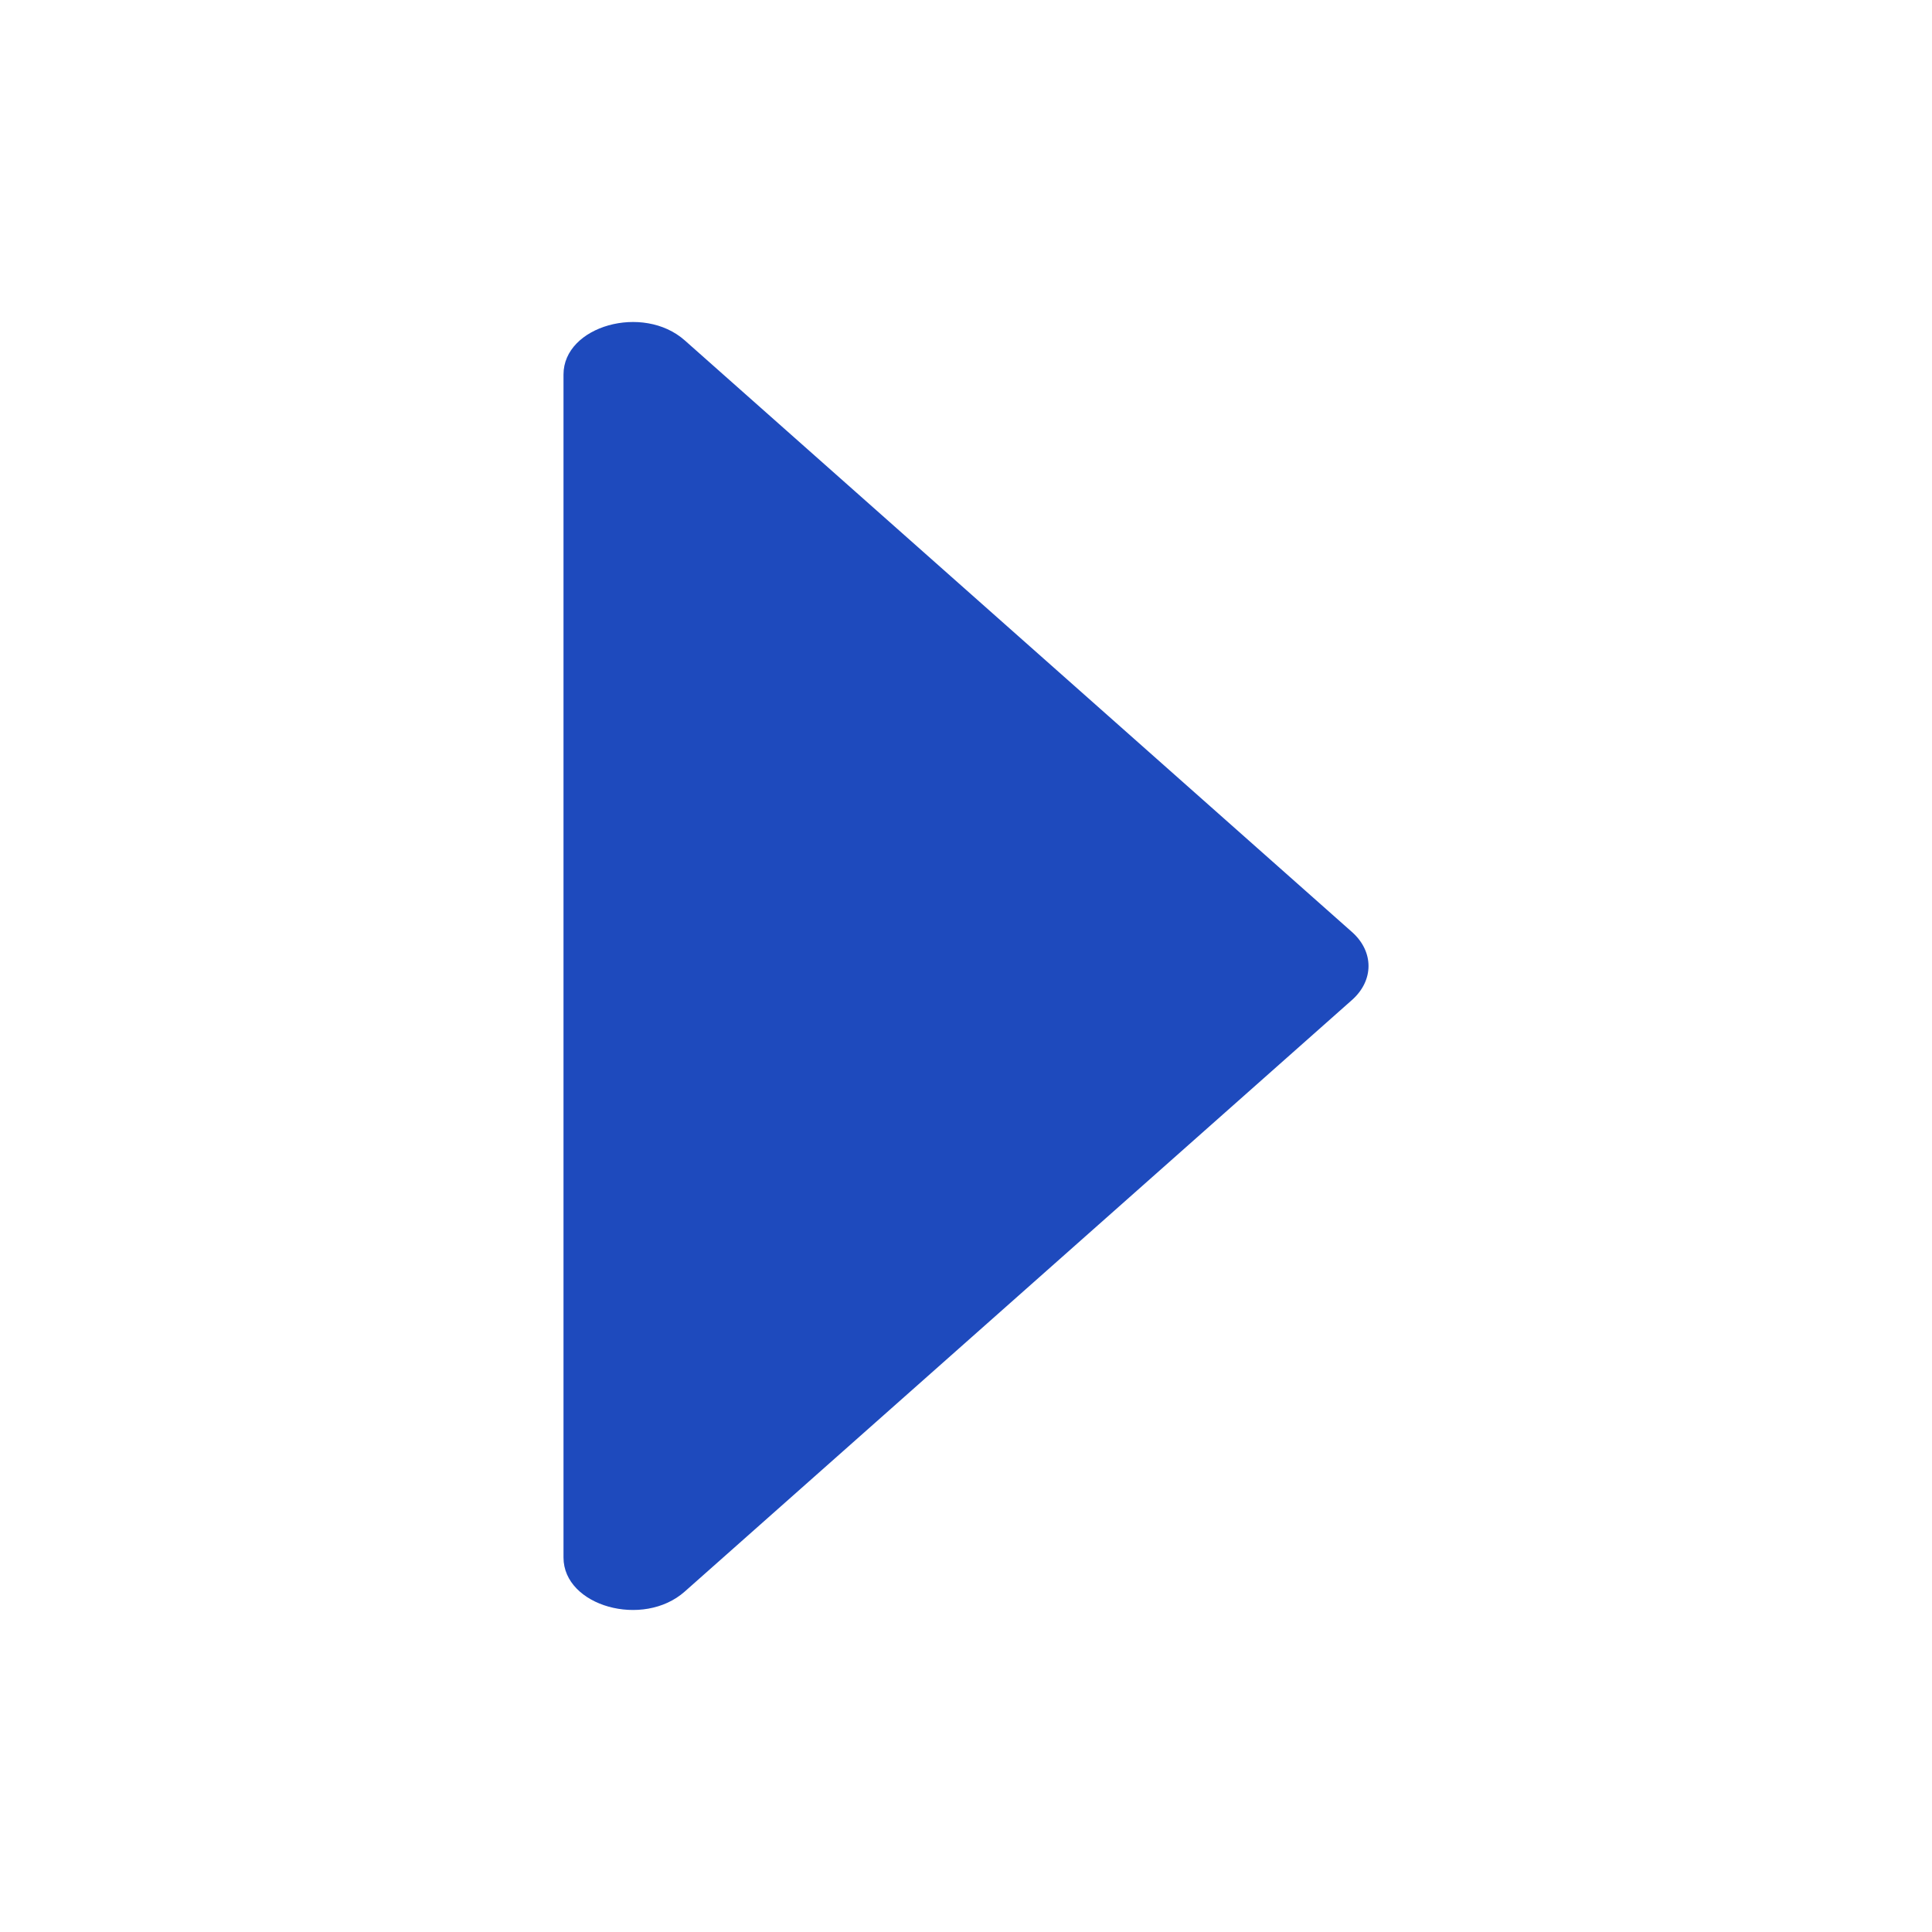
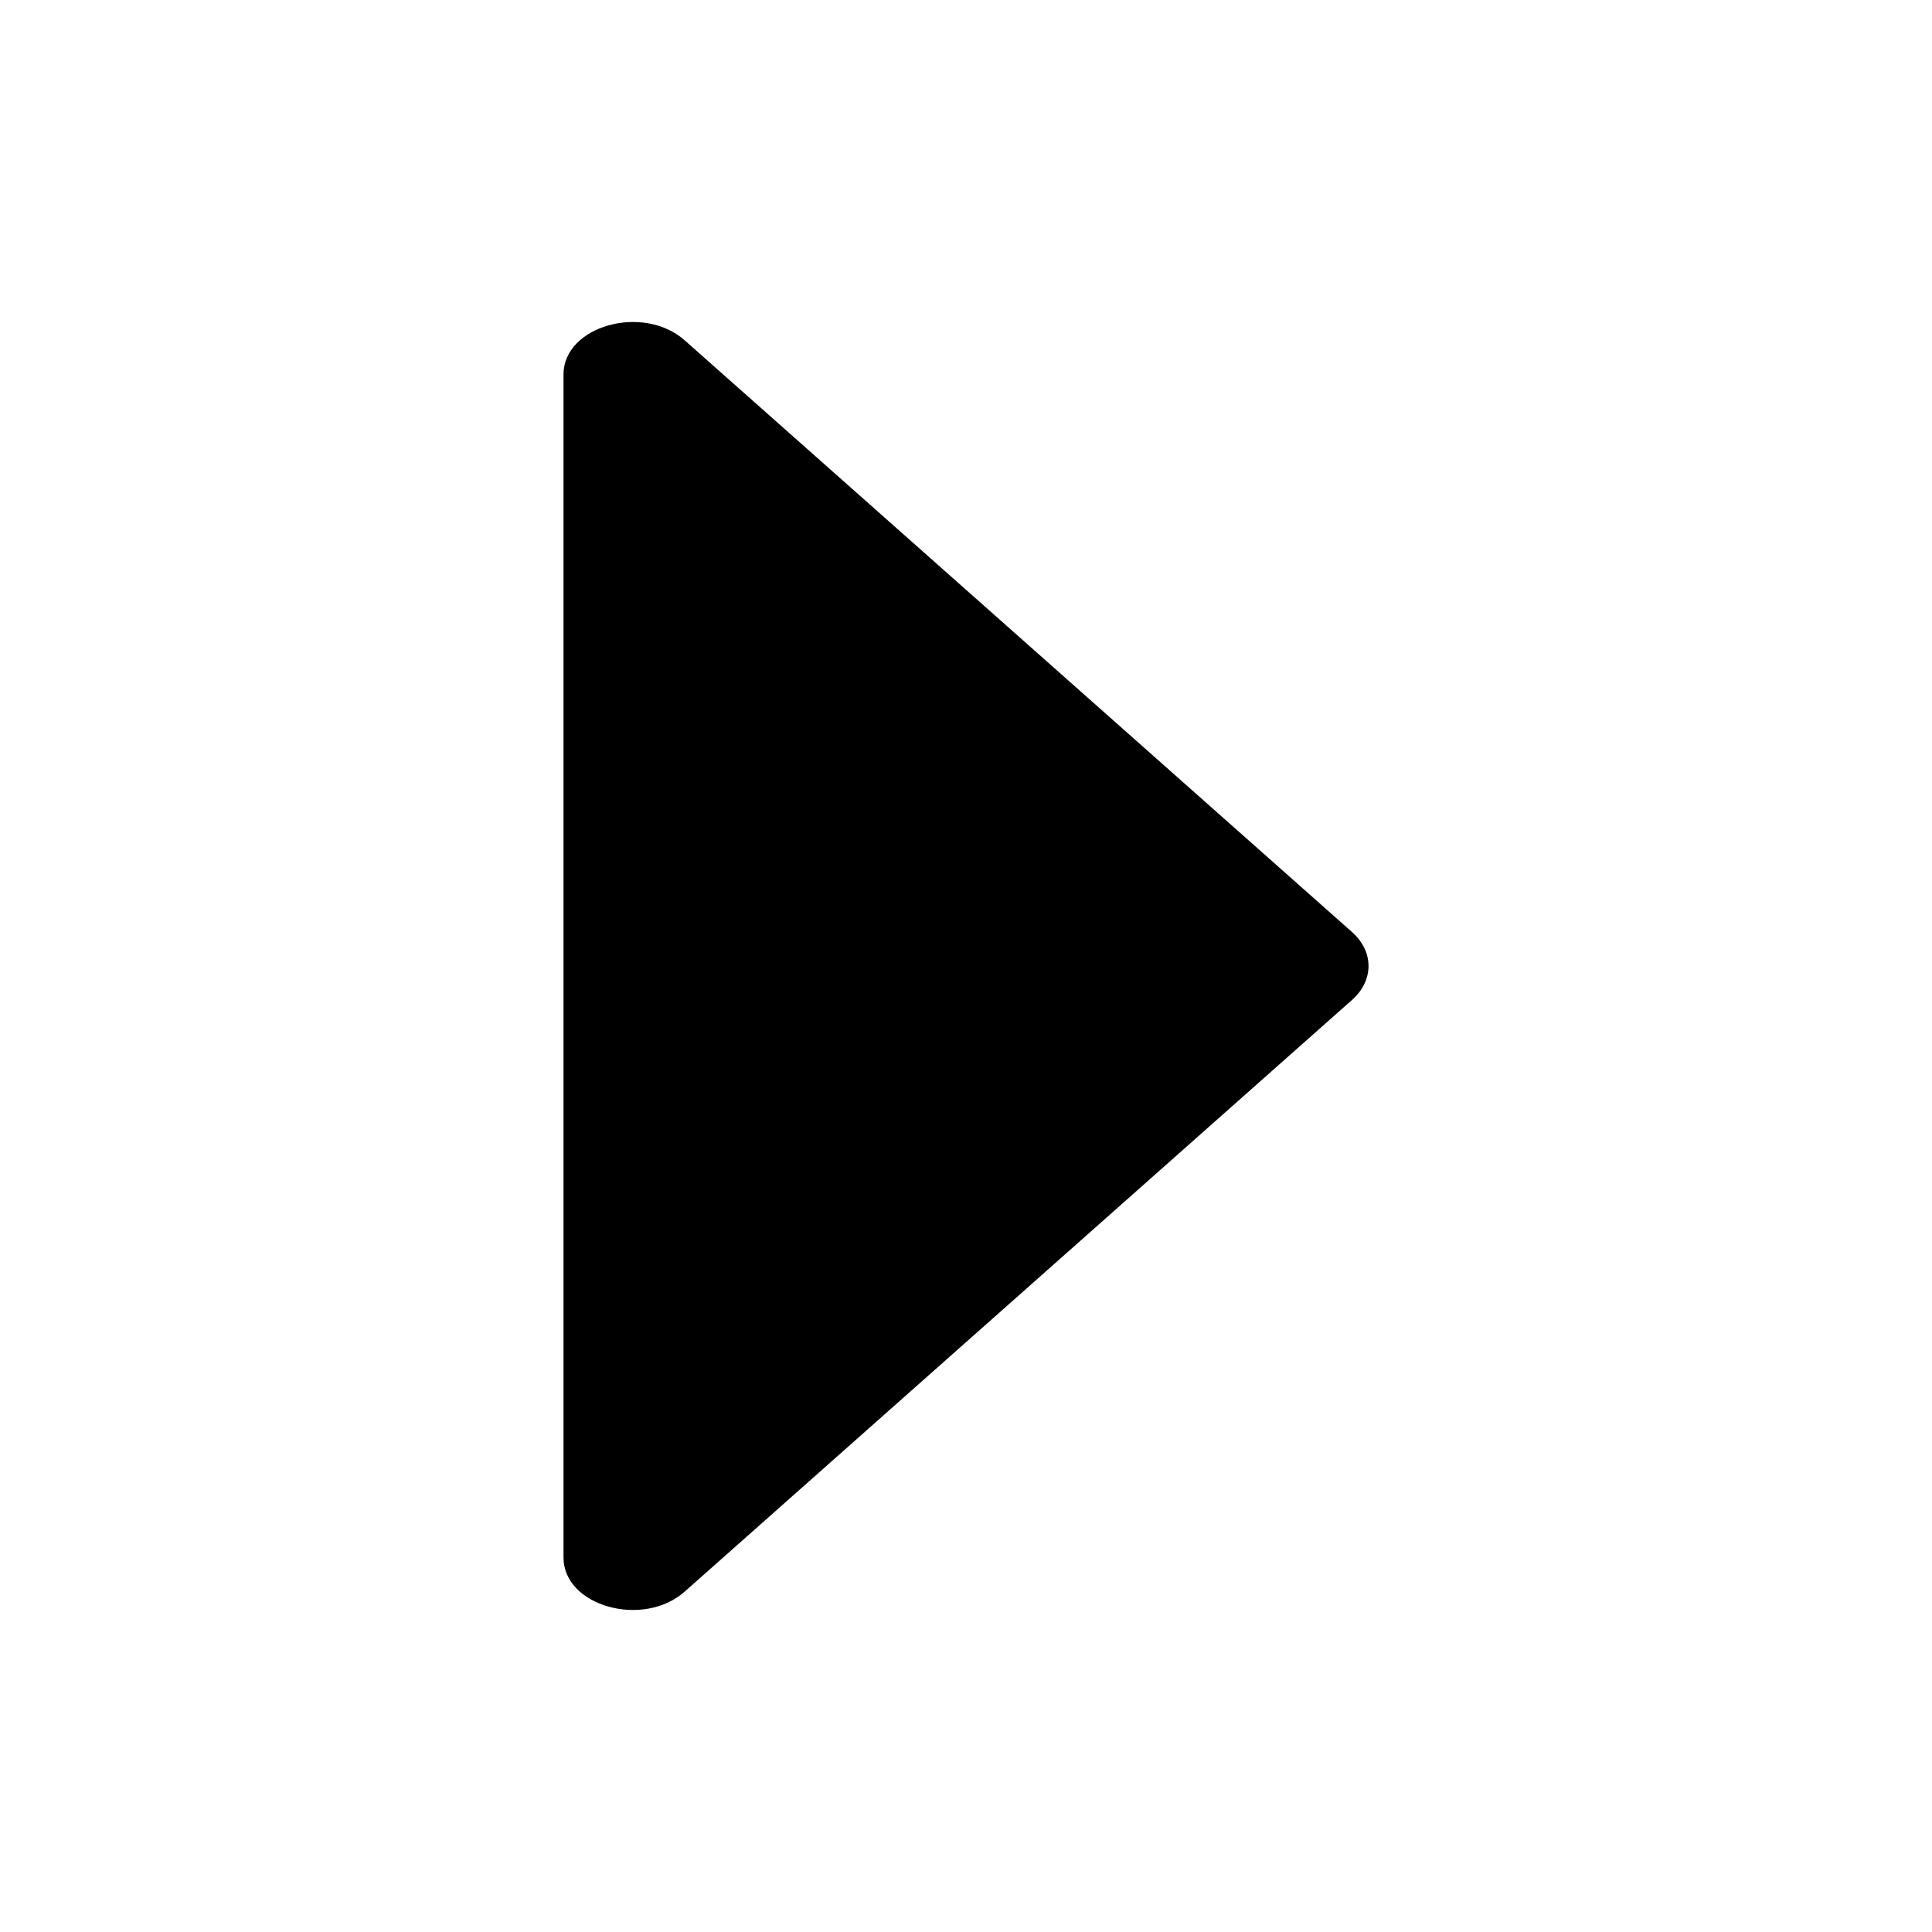
<svg xmlns="http://www.w3.org/2000/svg" width="24" height="24" viewBox="0 0 24 24" fill="none">
-   <path d="M16.794 11.577L8.506 4.228C7.989 3.77 7 4.048 7 4.652L7 19.348C7 19.952 7.989 20.23 8.506 19.771L16.794 12.423C17.069 12.18 17.069 11.82 16.794 11.577Z" fill="#1E4ABD" />
+   <path d="M16.794 11.577L8.506 4.228C7.989 3.77 7 4.048 7 4.652L7 19.348C7 19.952 7.989 20.23 8.506 19.771L16.794 12.423C17.069 12.18 17.069 11.82 16.794 11.577Z" fill="currentColor" />
</svg>
